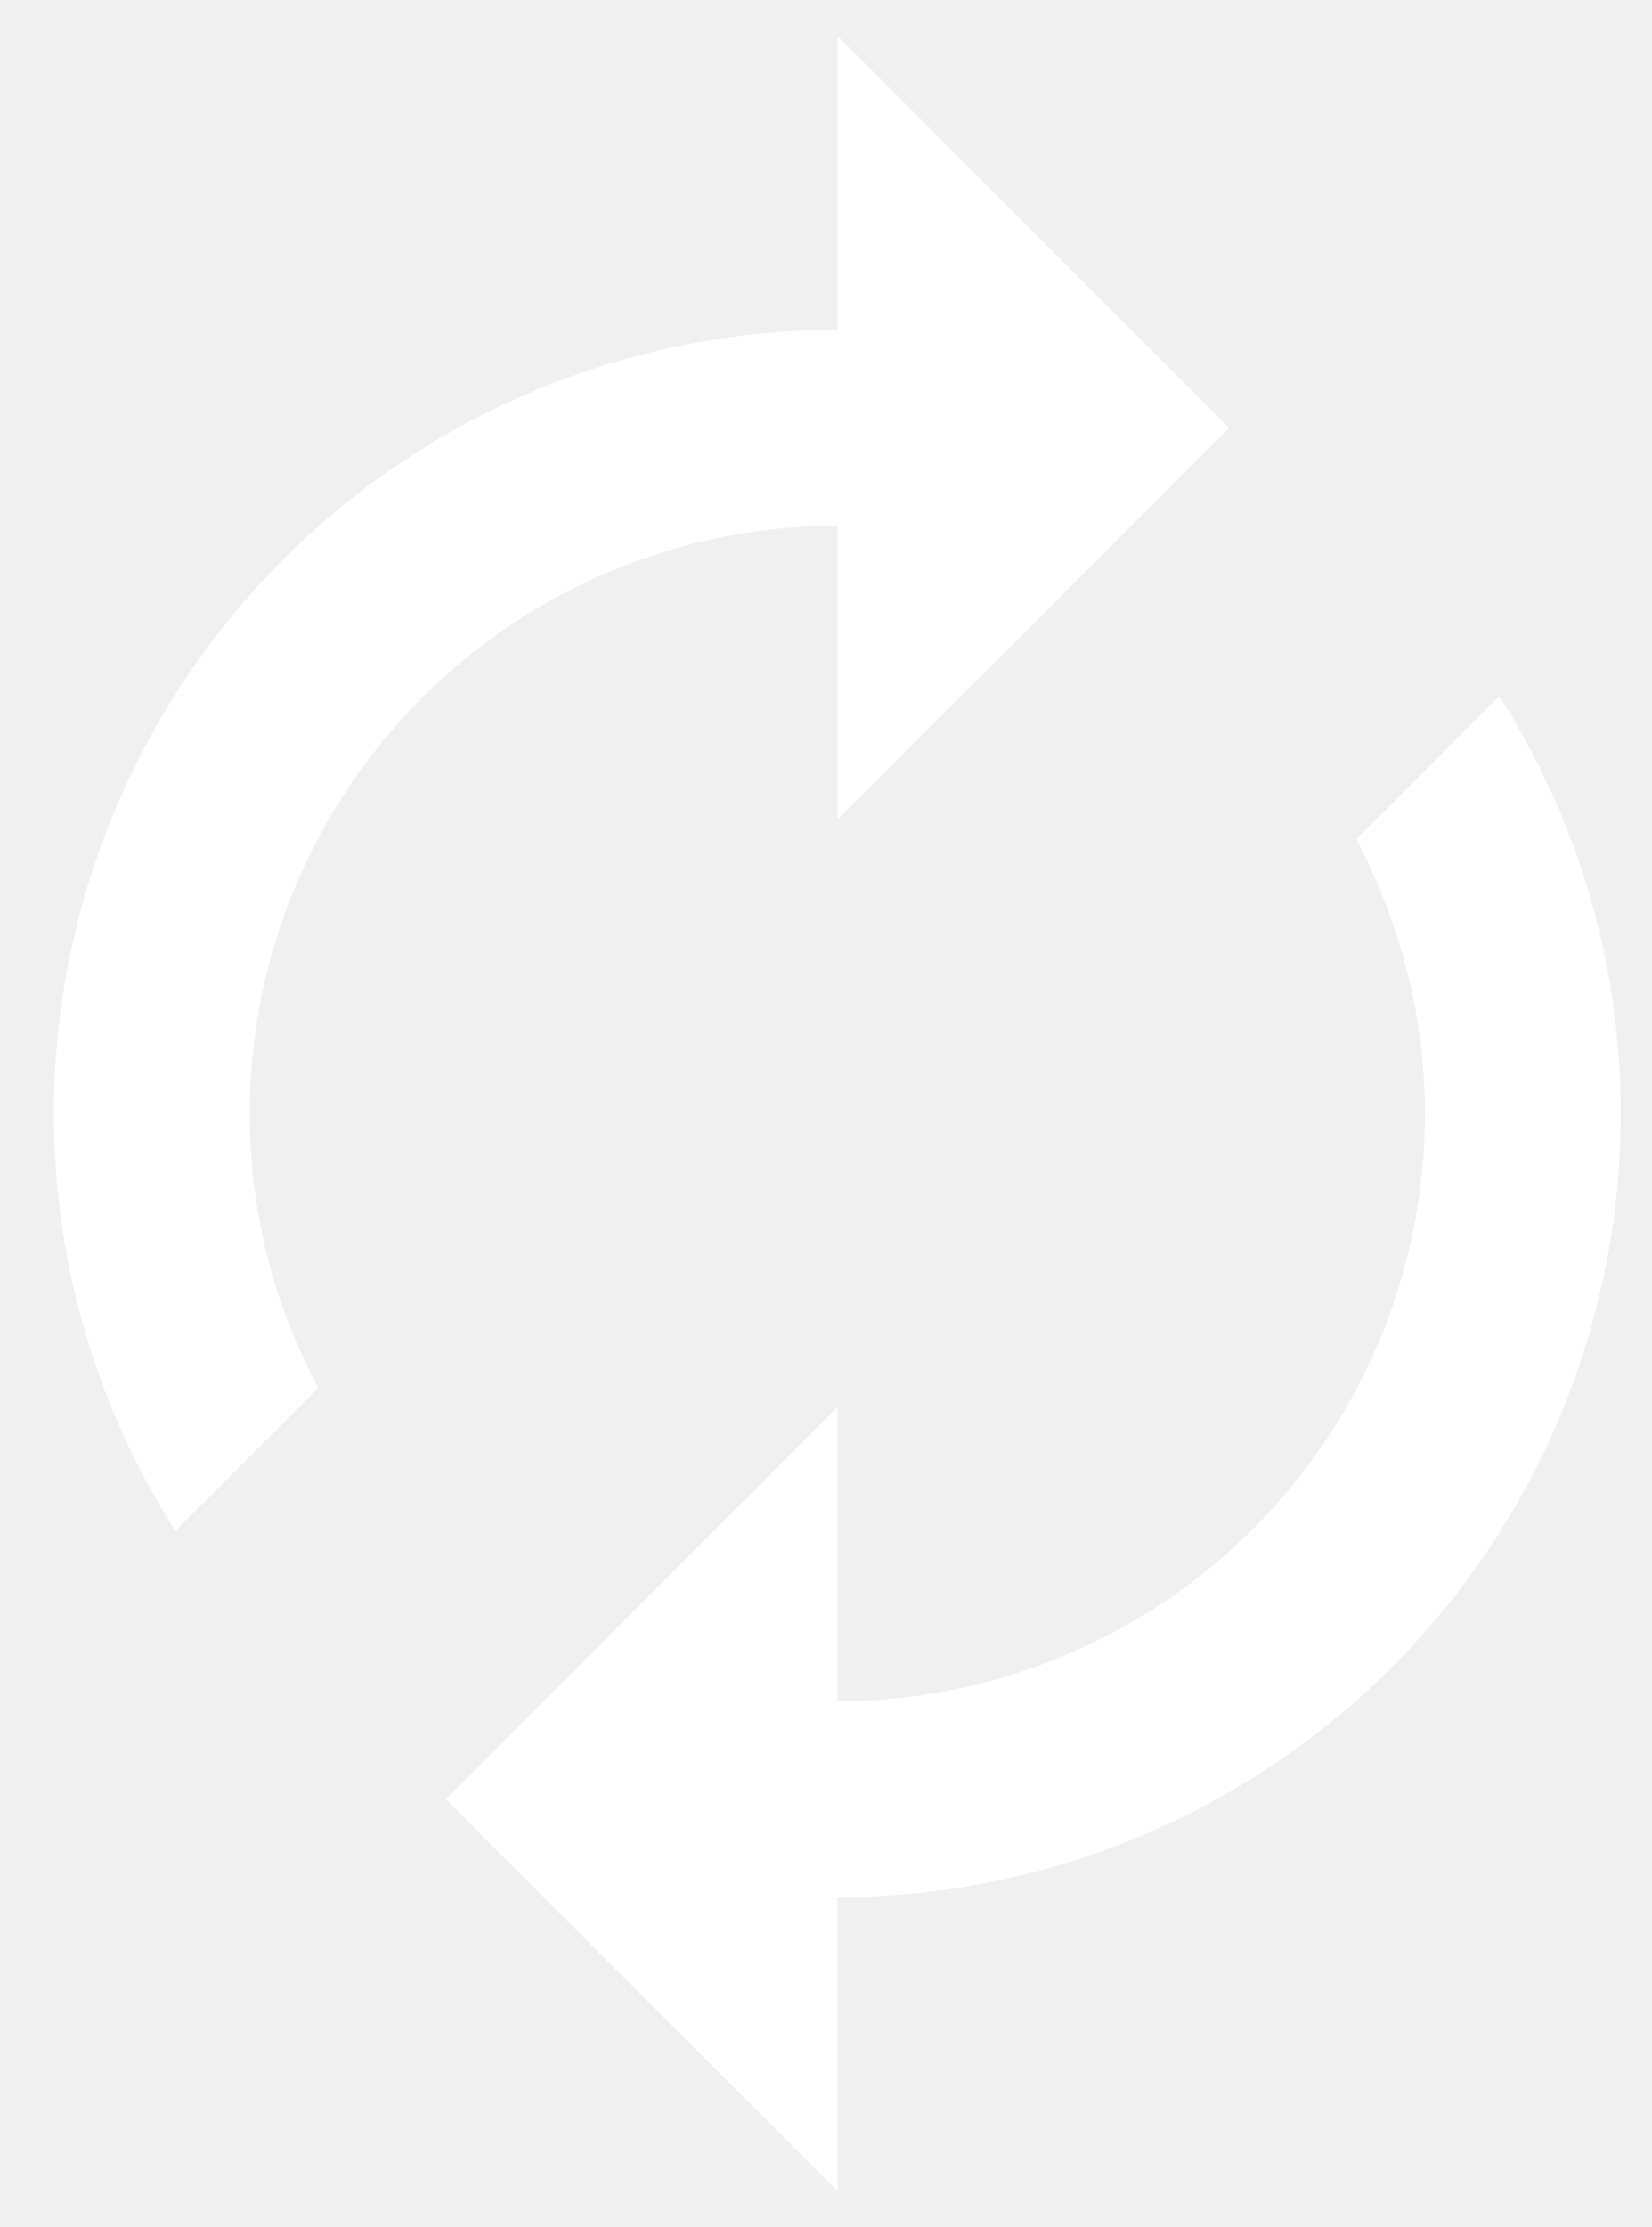
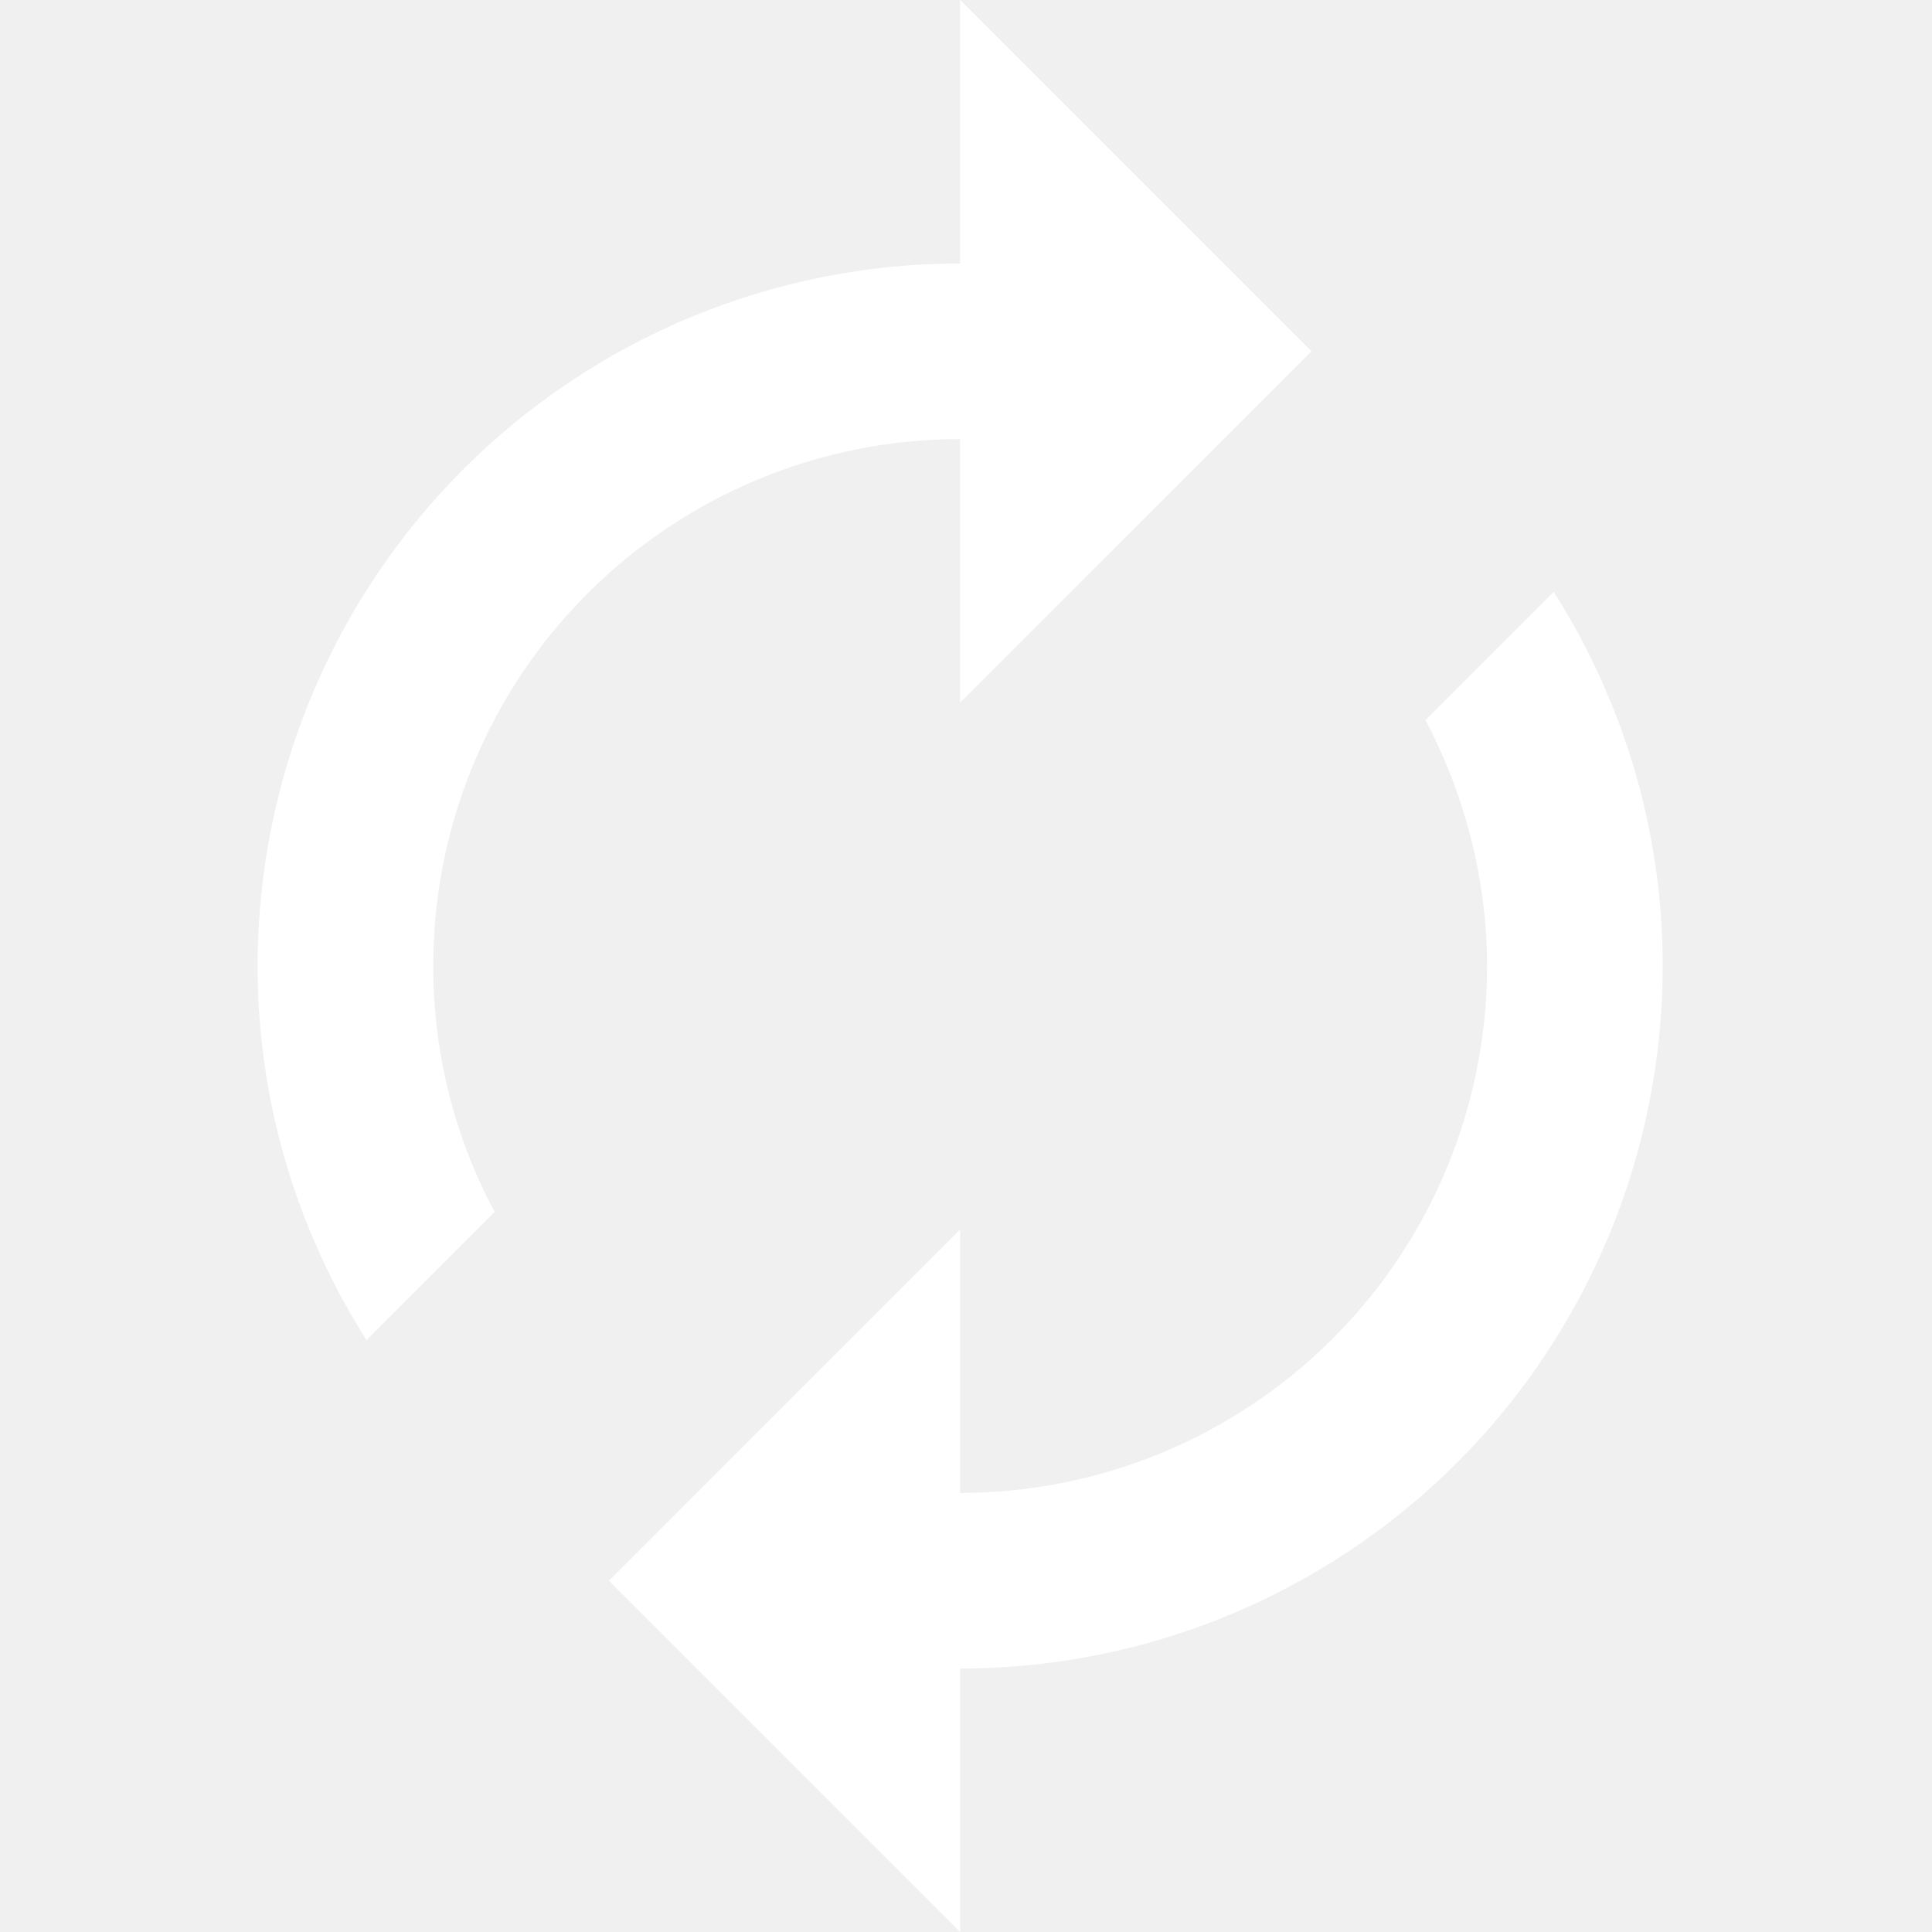
- <svg xmlns="http://www.w3.org/2000/svg" width="23" height="31" viewBox="0 0 23 31" fill="none">
-   <path d="M11.659 7.318V11.409L17.114 5.955L11.659 0.5V4.591C8.766 4.591 5.991 5.74 3.945 7.786C1.899 9.832 0.75 12.607 0.75 15.5C0.75 17.641 1.377 19.632 2.441 21.309L4.432 19.318C3.818 18.186 3.477 16.864 3.477 15.5C3.477 13.33 4.339 11.249 5.874 9.715C7.408 8.18 9.489 7.318 11.659 7.318ZM20.877 9.691L18.886 11.682C19.486 12.827 19.841 14.136 19.841 15.5C19.841 17.67 18.979 19.751 17.445 21.285C15.91 22.82 13.829 23.682 11.659 23.682V19.591L6.205 25.046L11.659 30.5V26.409C14.552 26.409 17.327 25.26 19.373 23.214C21.419 21.168 22.568 18.393 22.568 15.5C22.568 13.359 21.941 11.368 20.877 9.691Z" fill="white" />
+ <svg xmlns="http://www.w3.org/2000/svg" width="30" height="30" viewBox="0 0 30 30" fill="none">
+   <path d="M14.909 6.818V10.909L20.364 5.455L14.909 0V4.091C12.016 4.091 9.241 5.24 7.195 7.286C5.149 9.332 4 12.107 4 15C4 17.141 4.627 19.132 5.691 20.809L7.682 18.818C7.068 17.686 6.727 16.364 6.727 15C6.727 12.83 7.589 10.749 9.124 9.215C10.658 7.68 12.739 6.818 14.909 6.818V6.818ZM24.127 9.191L22.136 11.182C22.736 12.327 23.091 13.636 23.091 15C23.091 17.17 22.229 19.251 20.695 20.785C19.16 22.32 17.079 23.182 14.909 23.182V19.091L9.455 24.546L14.909 30V25.909C17.802 25.909 20.577 24.76 22.623 22.714C24.669 20.668 25.818 17.893 25.818 15C25.818 12.859 25.191 10.868 24.127 9.191Z" fill="white" />
</svg>
